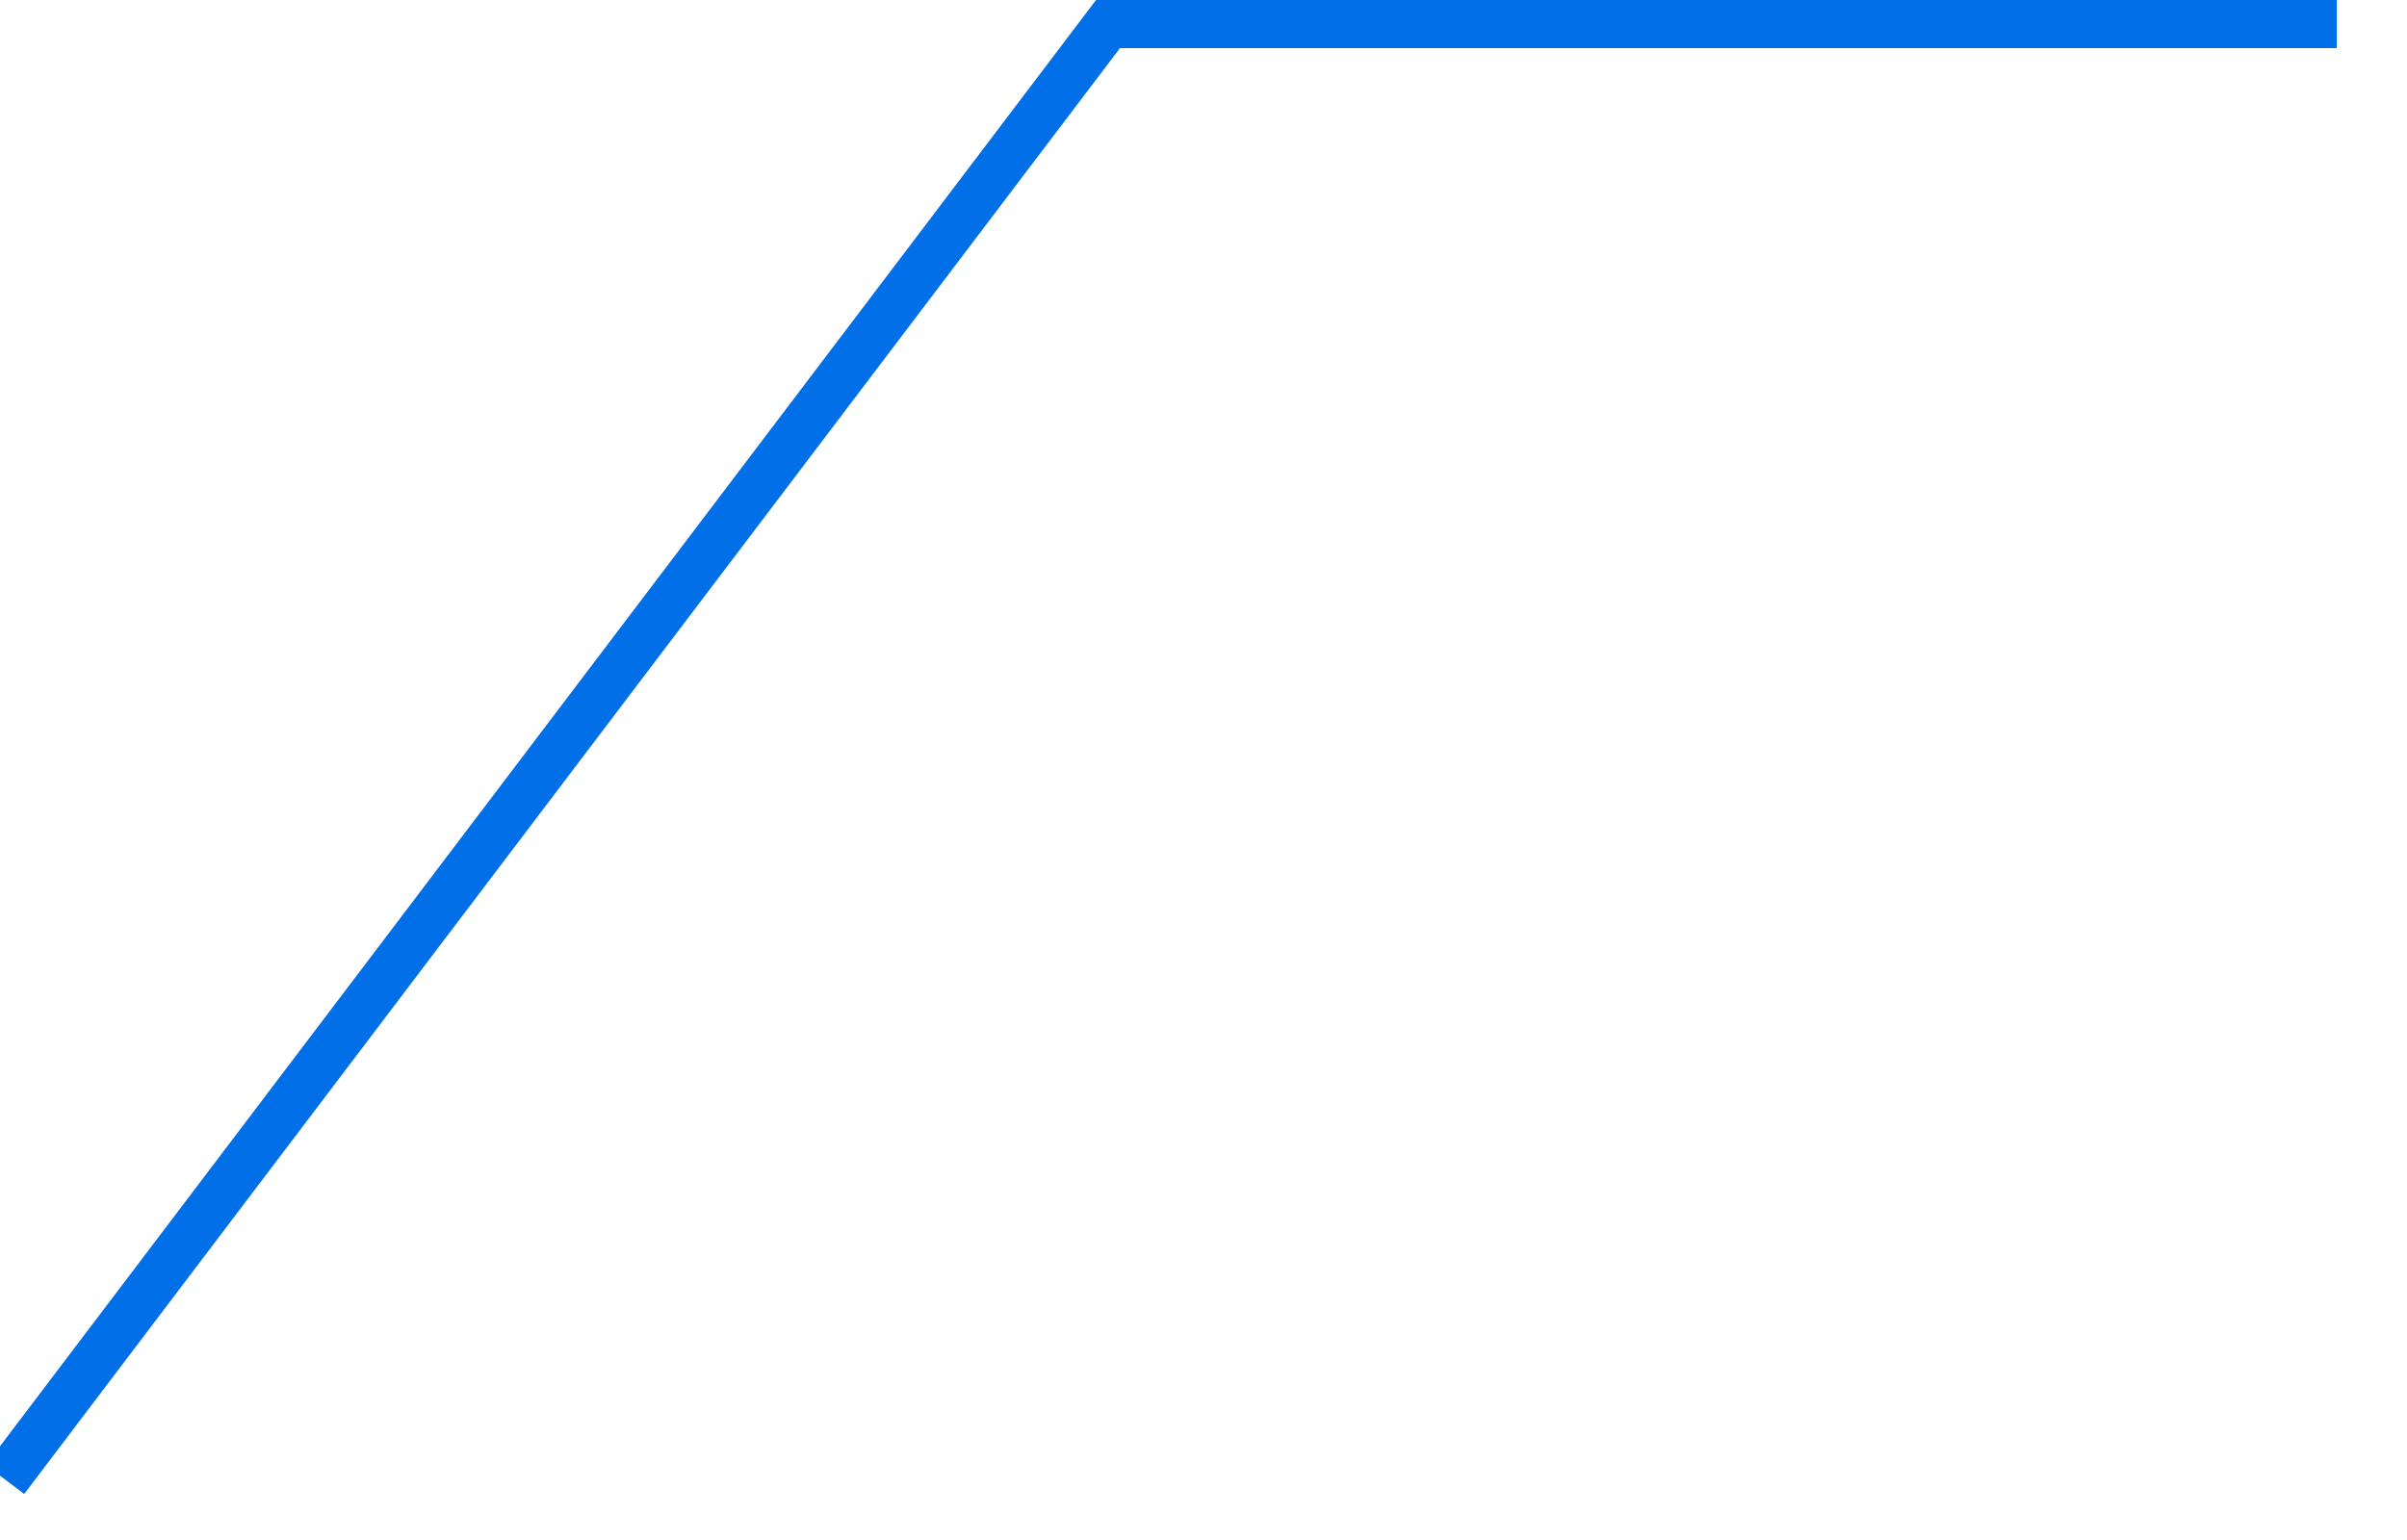
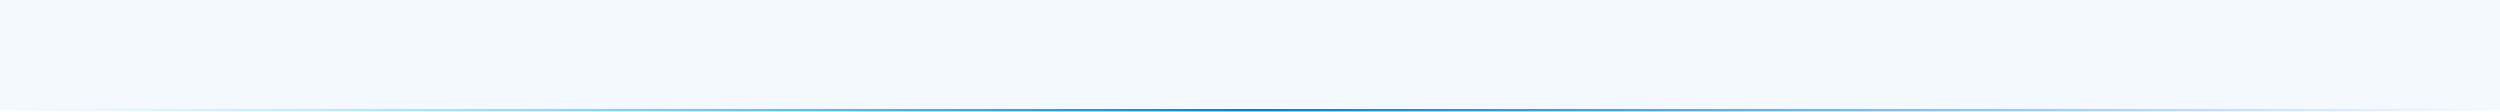
- <svg xmlns="http://www.w3.org/2000/svg" version="1.1" width="50px" height="32px">
-   <g transform="matrix(1 0 0 1 -1037 -124 )">
-     <path d="M 48.541 0.5  L 23.016 0.5  L 0.104 30.742  " stroke-width="1" stroke="#016fe8" fill="none" transform="matrix(1 0 0 1 1037 124 )" />
+ <svg xmlns="http://www.w3.org/2000/svg" version="1.1" width="1078px" height="48px">
+   <defs>
+     <linearGradient gradientUnits="userSpaceOnUse" x1="1144.052" y1="108" x2="67" y2="108" id="LinearGradient1775">
+       <stop id="Stop1776" stop-color="#007afe" stop-opacity="0" offset="0" />
+       <stop id="Stop1777" stop-color="#007afe" offset="0.5" />
+       <stop id="Stop1778" stop-color="#1acdfd" stop-opacity="0" offset="1" />
+     </linearGradient>
+   </defs>
+   <g transform="matrix(1 0 0 1 -67 -108 )">
+     <path d="M 67 108  L 1145 108  L 1145 155.5  L 67 155.5  L 67 108  Z " fill-rule="nonzero" fill="#0a84ff" stroke="none" fill-opacity="0.047" />
+     <path d="M 1145 155.5  L 67 155.5  " stroke-width="1" stroke="url(#LinearGradient1775)" fill="none" />
  </g>
</svg>
